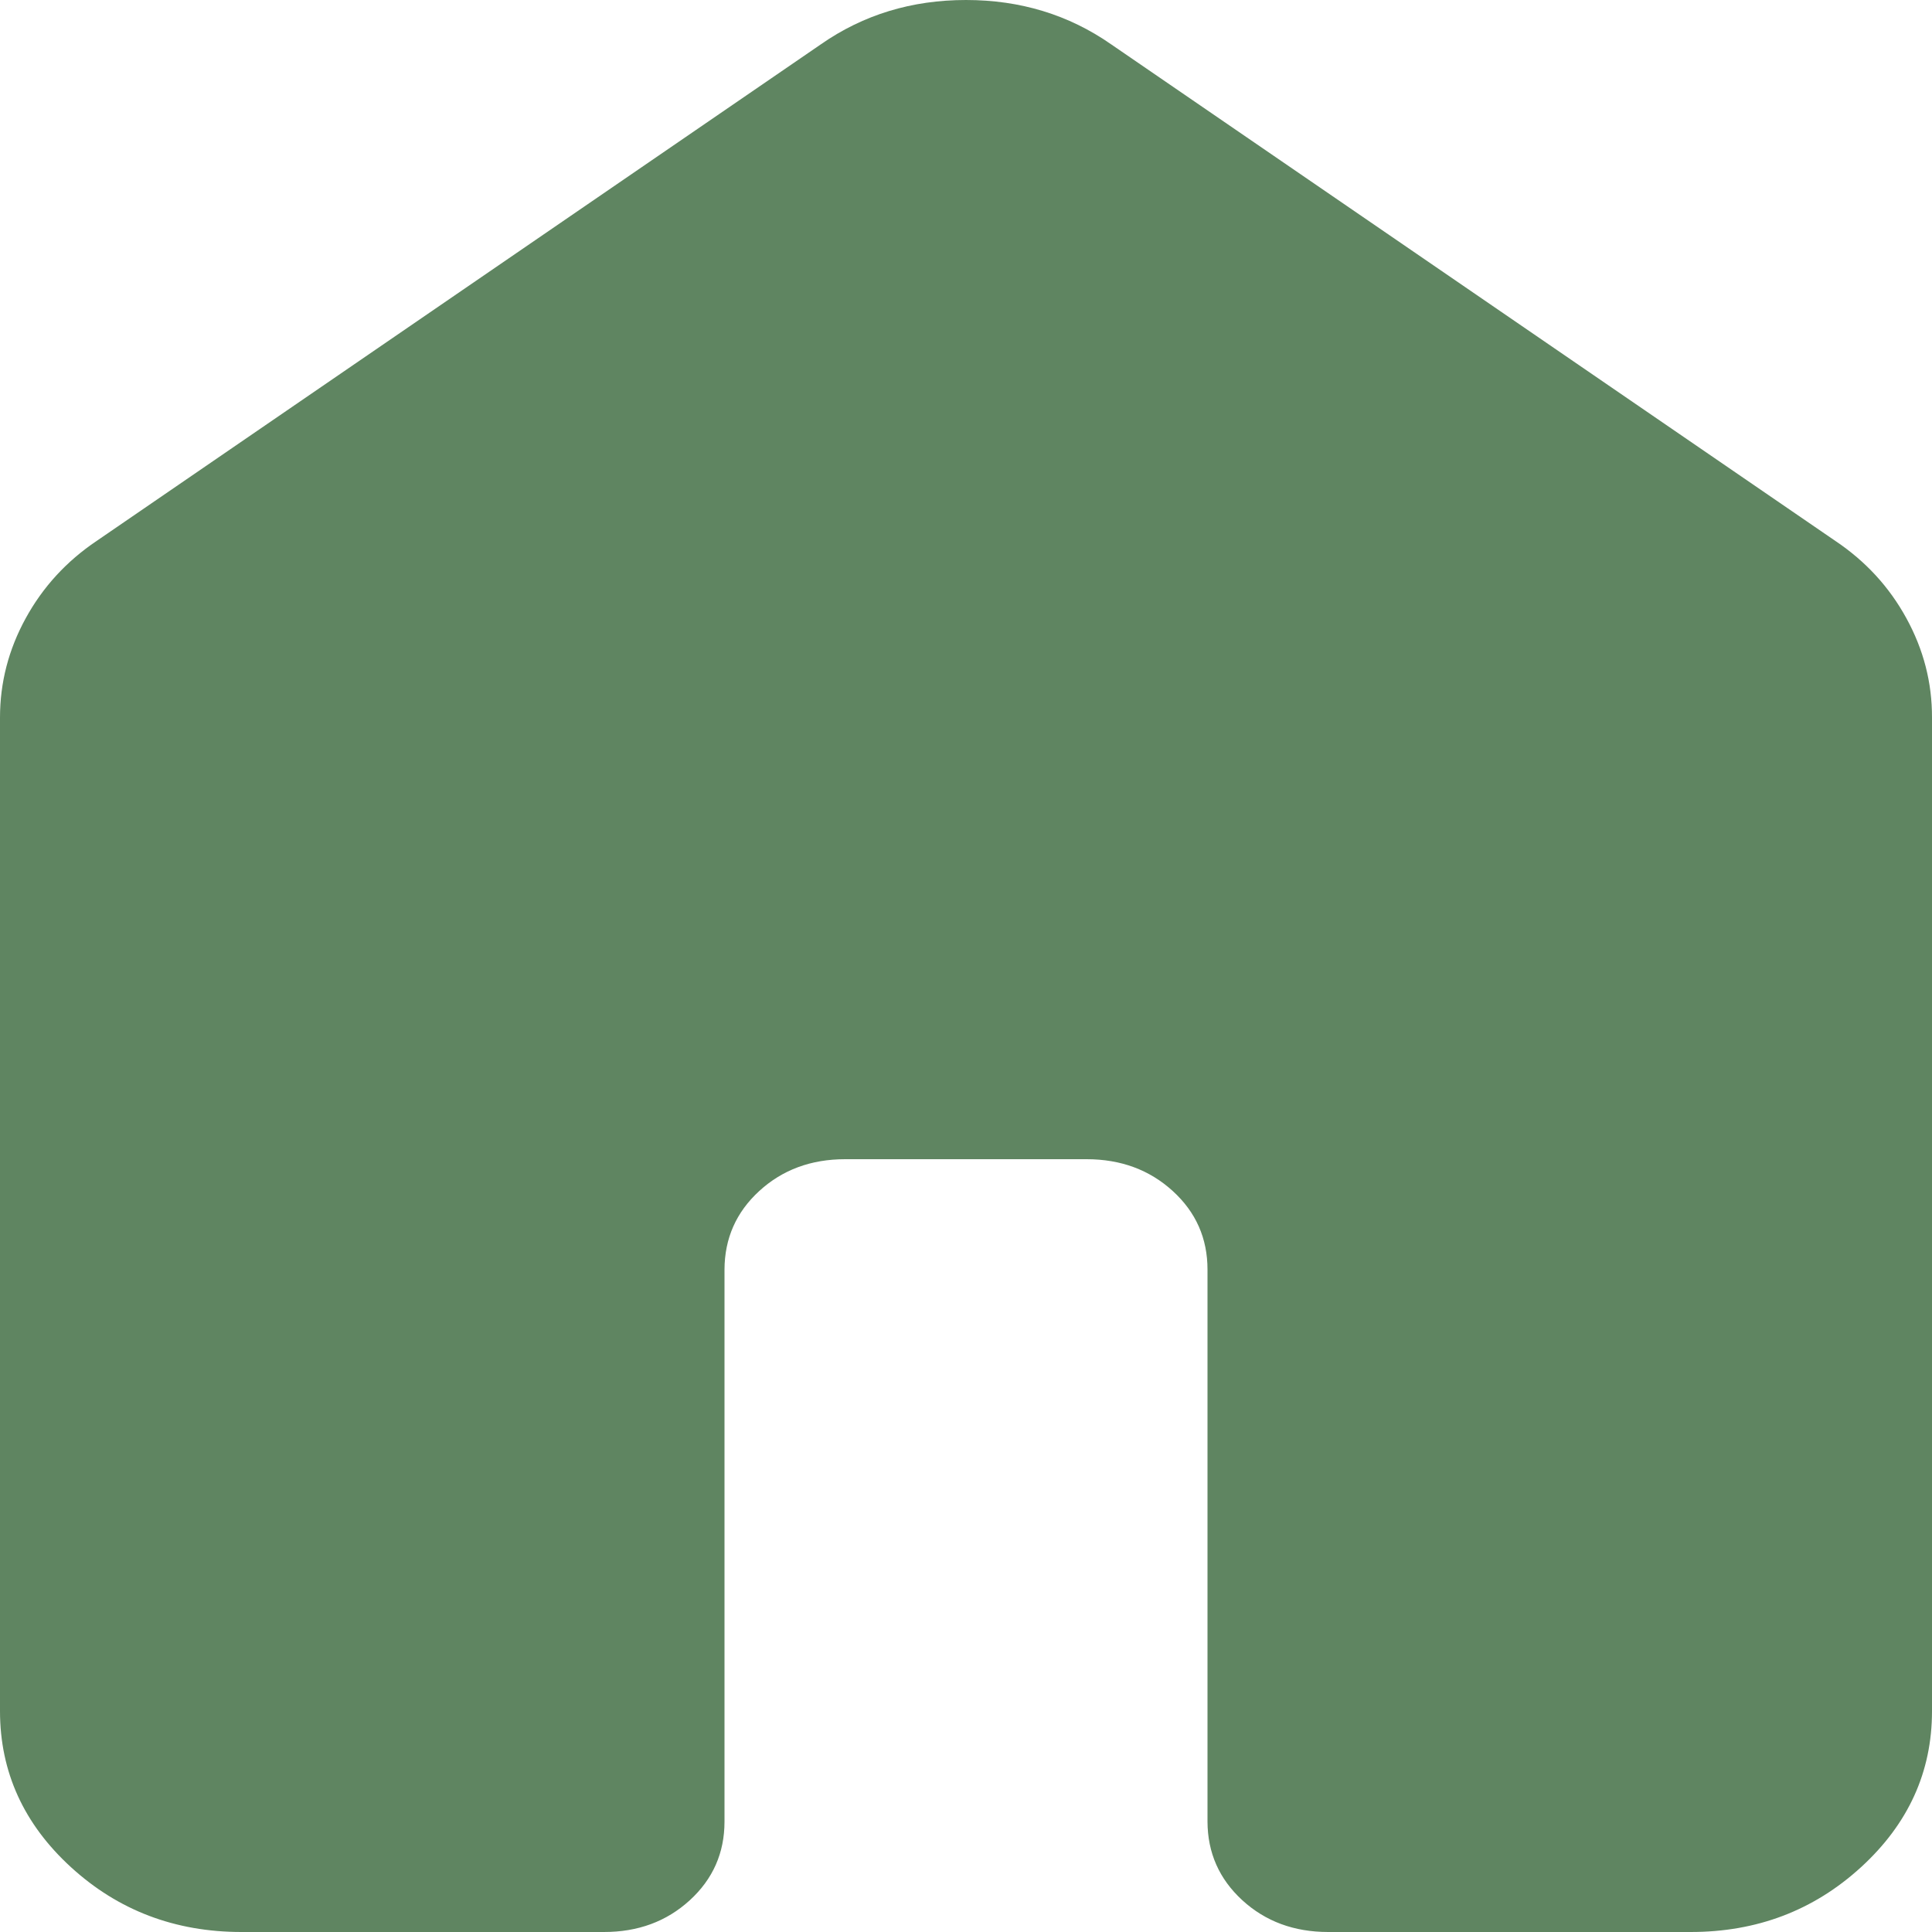
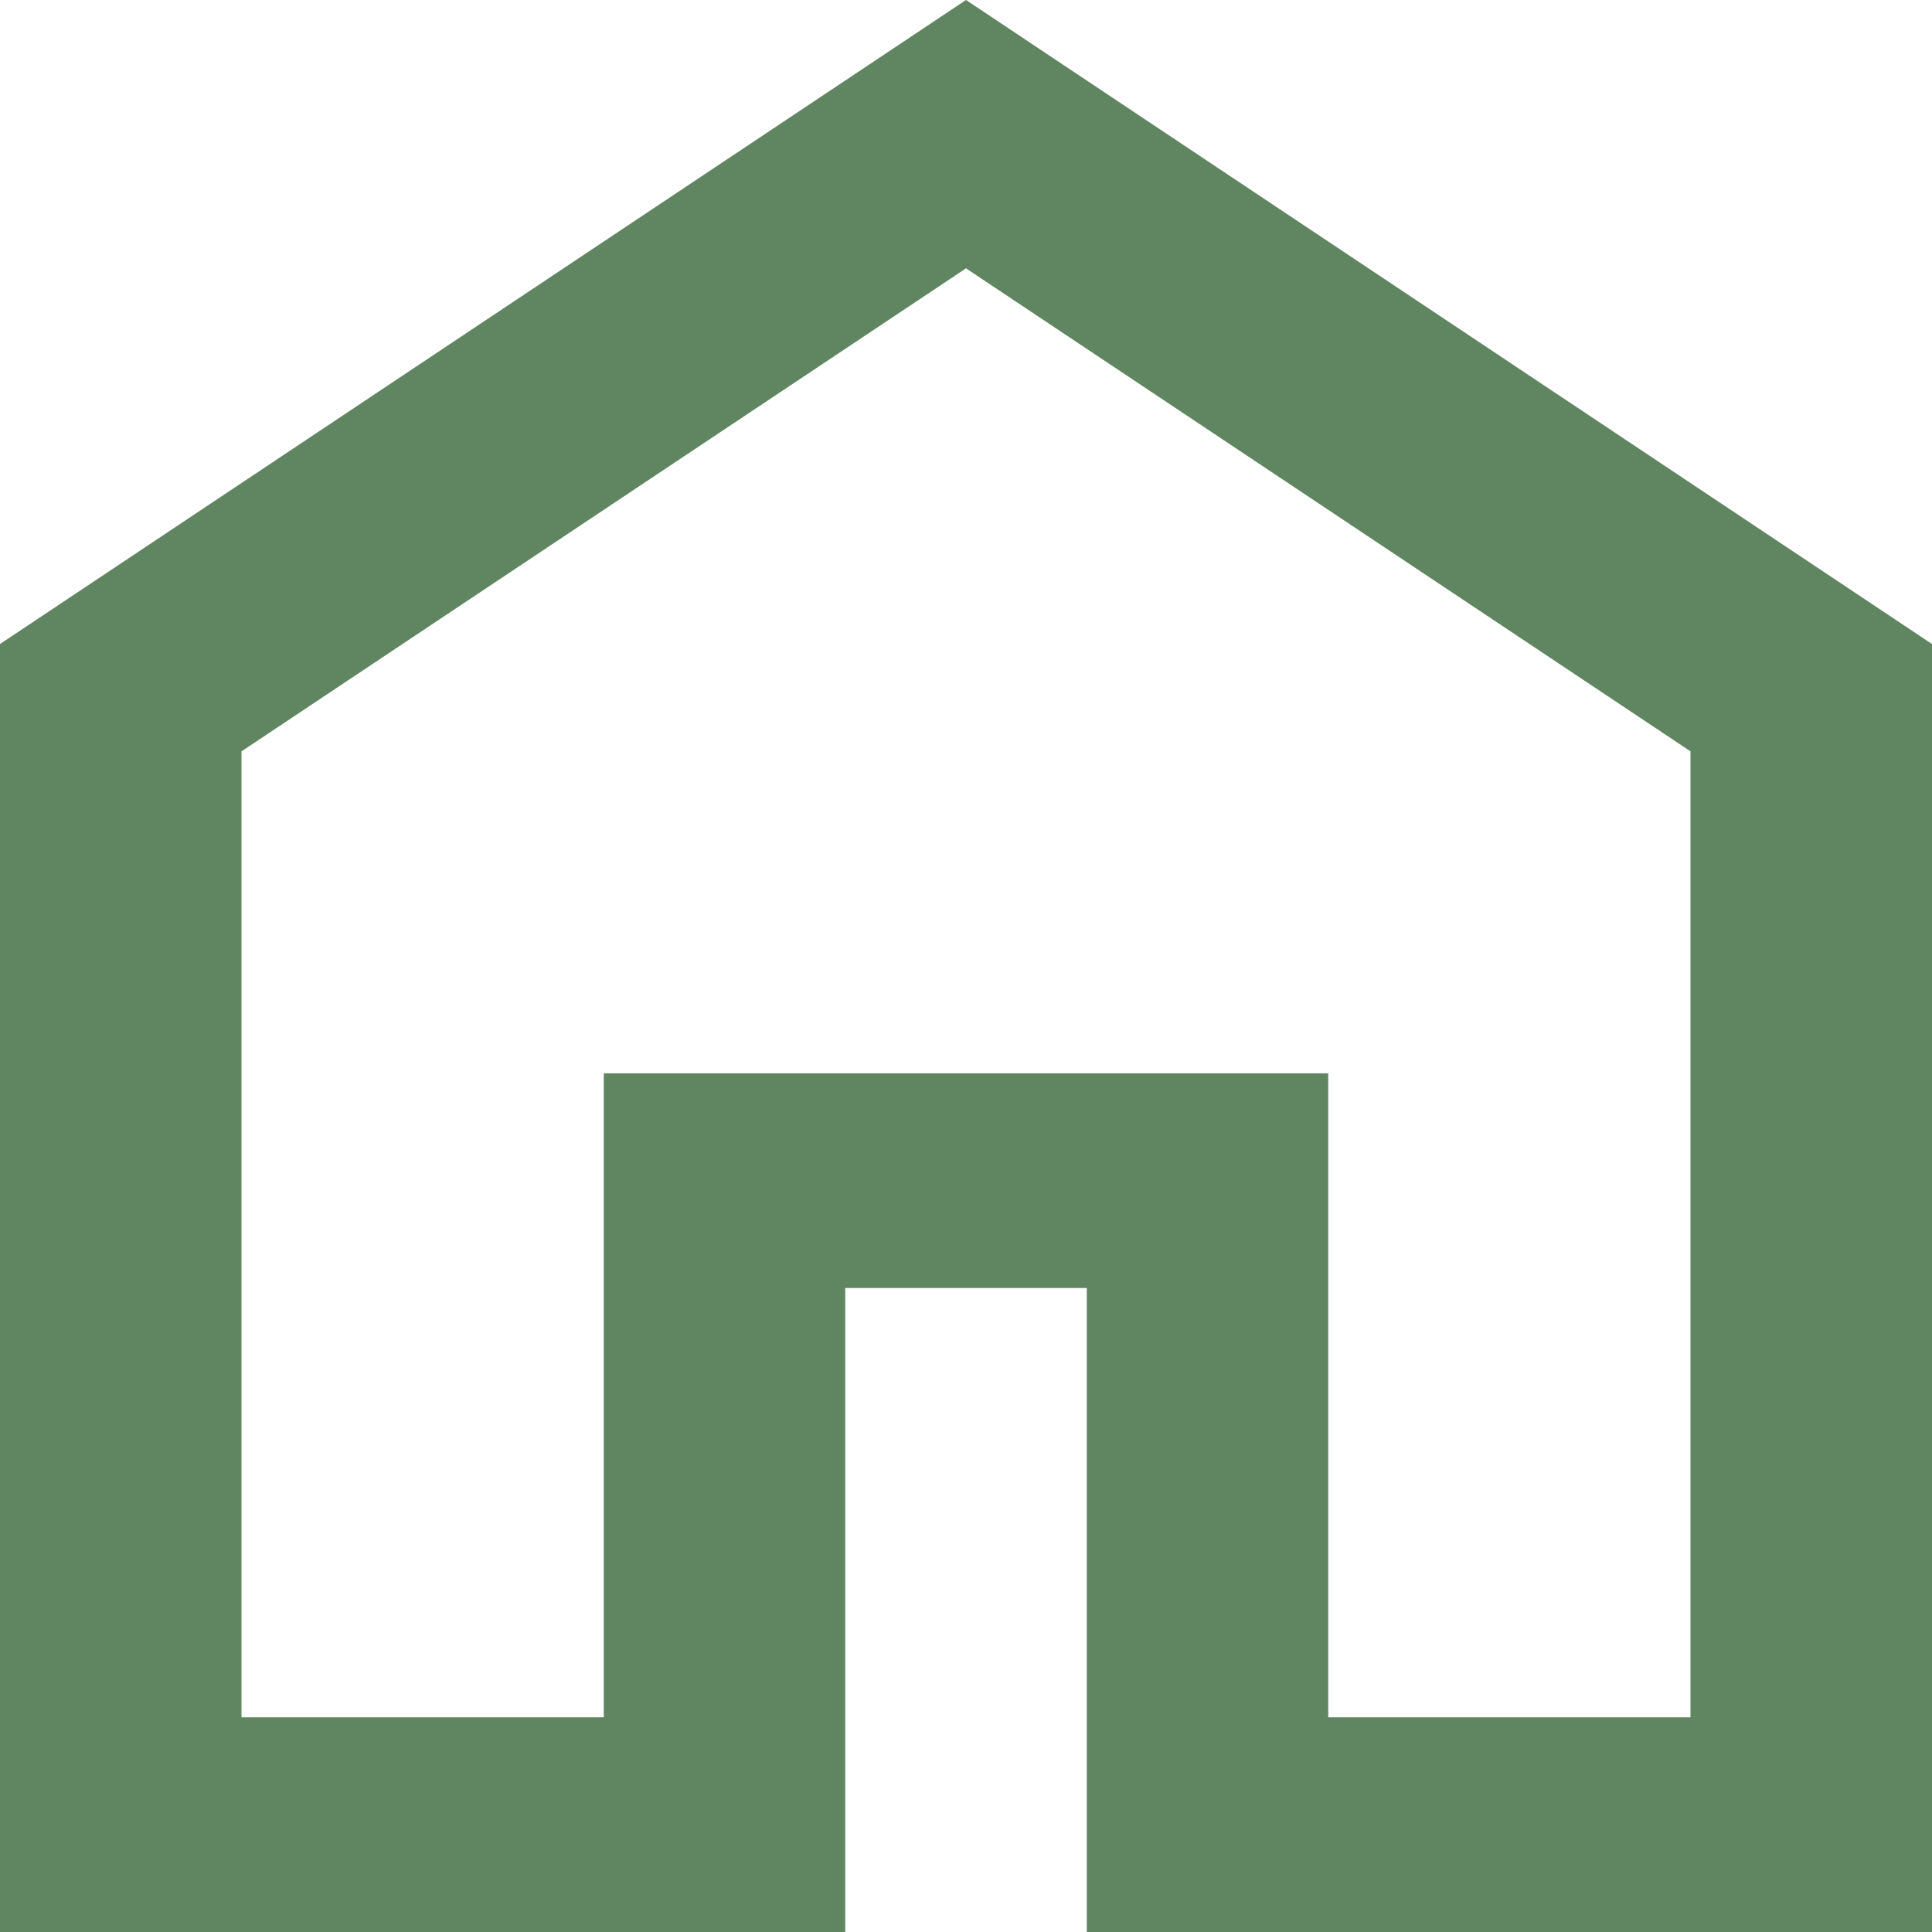
<svg xmlns="http://www.w3.org/2000/svg" width="35" height="35" viewBox="0 0 35 35" fill="none">
-   <path d="M0 31V13C0 12.367 0.155 11.767 0.466 11.2C0.777 10.633 1.205 10.167 1.75 9.8L14.875 0.8C15.641 0.267 16.516 0 17.5 0C18.484 0 19.359 0.267 20.125 0.8L33.25 9.8C33.797 10.167 34.226 10.633 34.536 11.2C34.847 11.767 35.002 12.367 35 13V31C35 32.1 34.571 33.042 33.714 33.826C32.856 34.61 31.827 35.001 30.625 35H24.062C23.443 35 22.924 34.808 22.505 34.424C22.087 34.04 21.877 33.565 21.875 33V23C21.875 22.433 21.665 21.959 21.245 21.576C20.825 21.193 20.306 21.001 19.688 21H15.312C14.693 21 14.174 21.192 13.755 21.576C13.336 21.96 13.127 22.435 13.125 23V33C13.125 33.567 12.915 34.042 12.495 34.426C12.075 34.81 11.556 35.001 10.938 35H4.375C3.172 35 2.142 34.609 1.286 33.826C0.43 33.043 0.001 32.101 0 31Z" fill="#5F8561" />
+   <path d="M4.375 31.111H10.938V19.444H24.062V31.111H30.625V13.611L17.5 4.861L4.375 13.611V31.111ZM0 35V11.667L17.5 0L35 11.667V35H19.688V23.333H15.312V35H0Z" fill="#5F8561" />
</svg>
